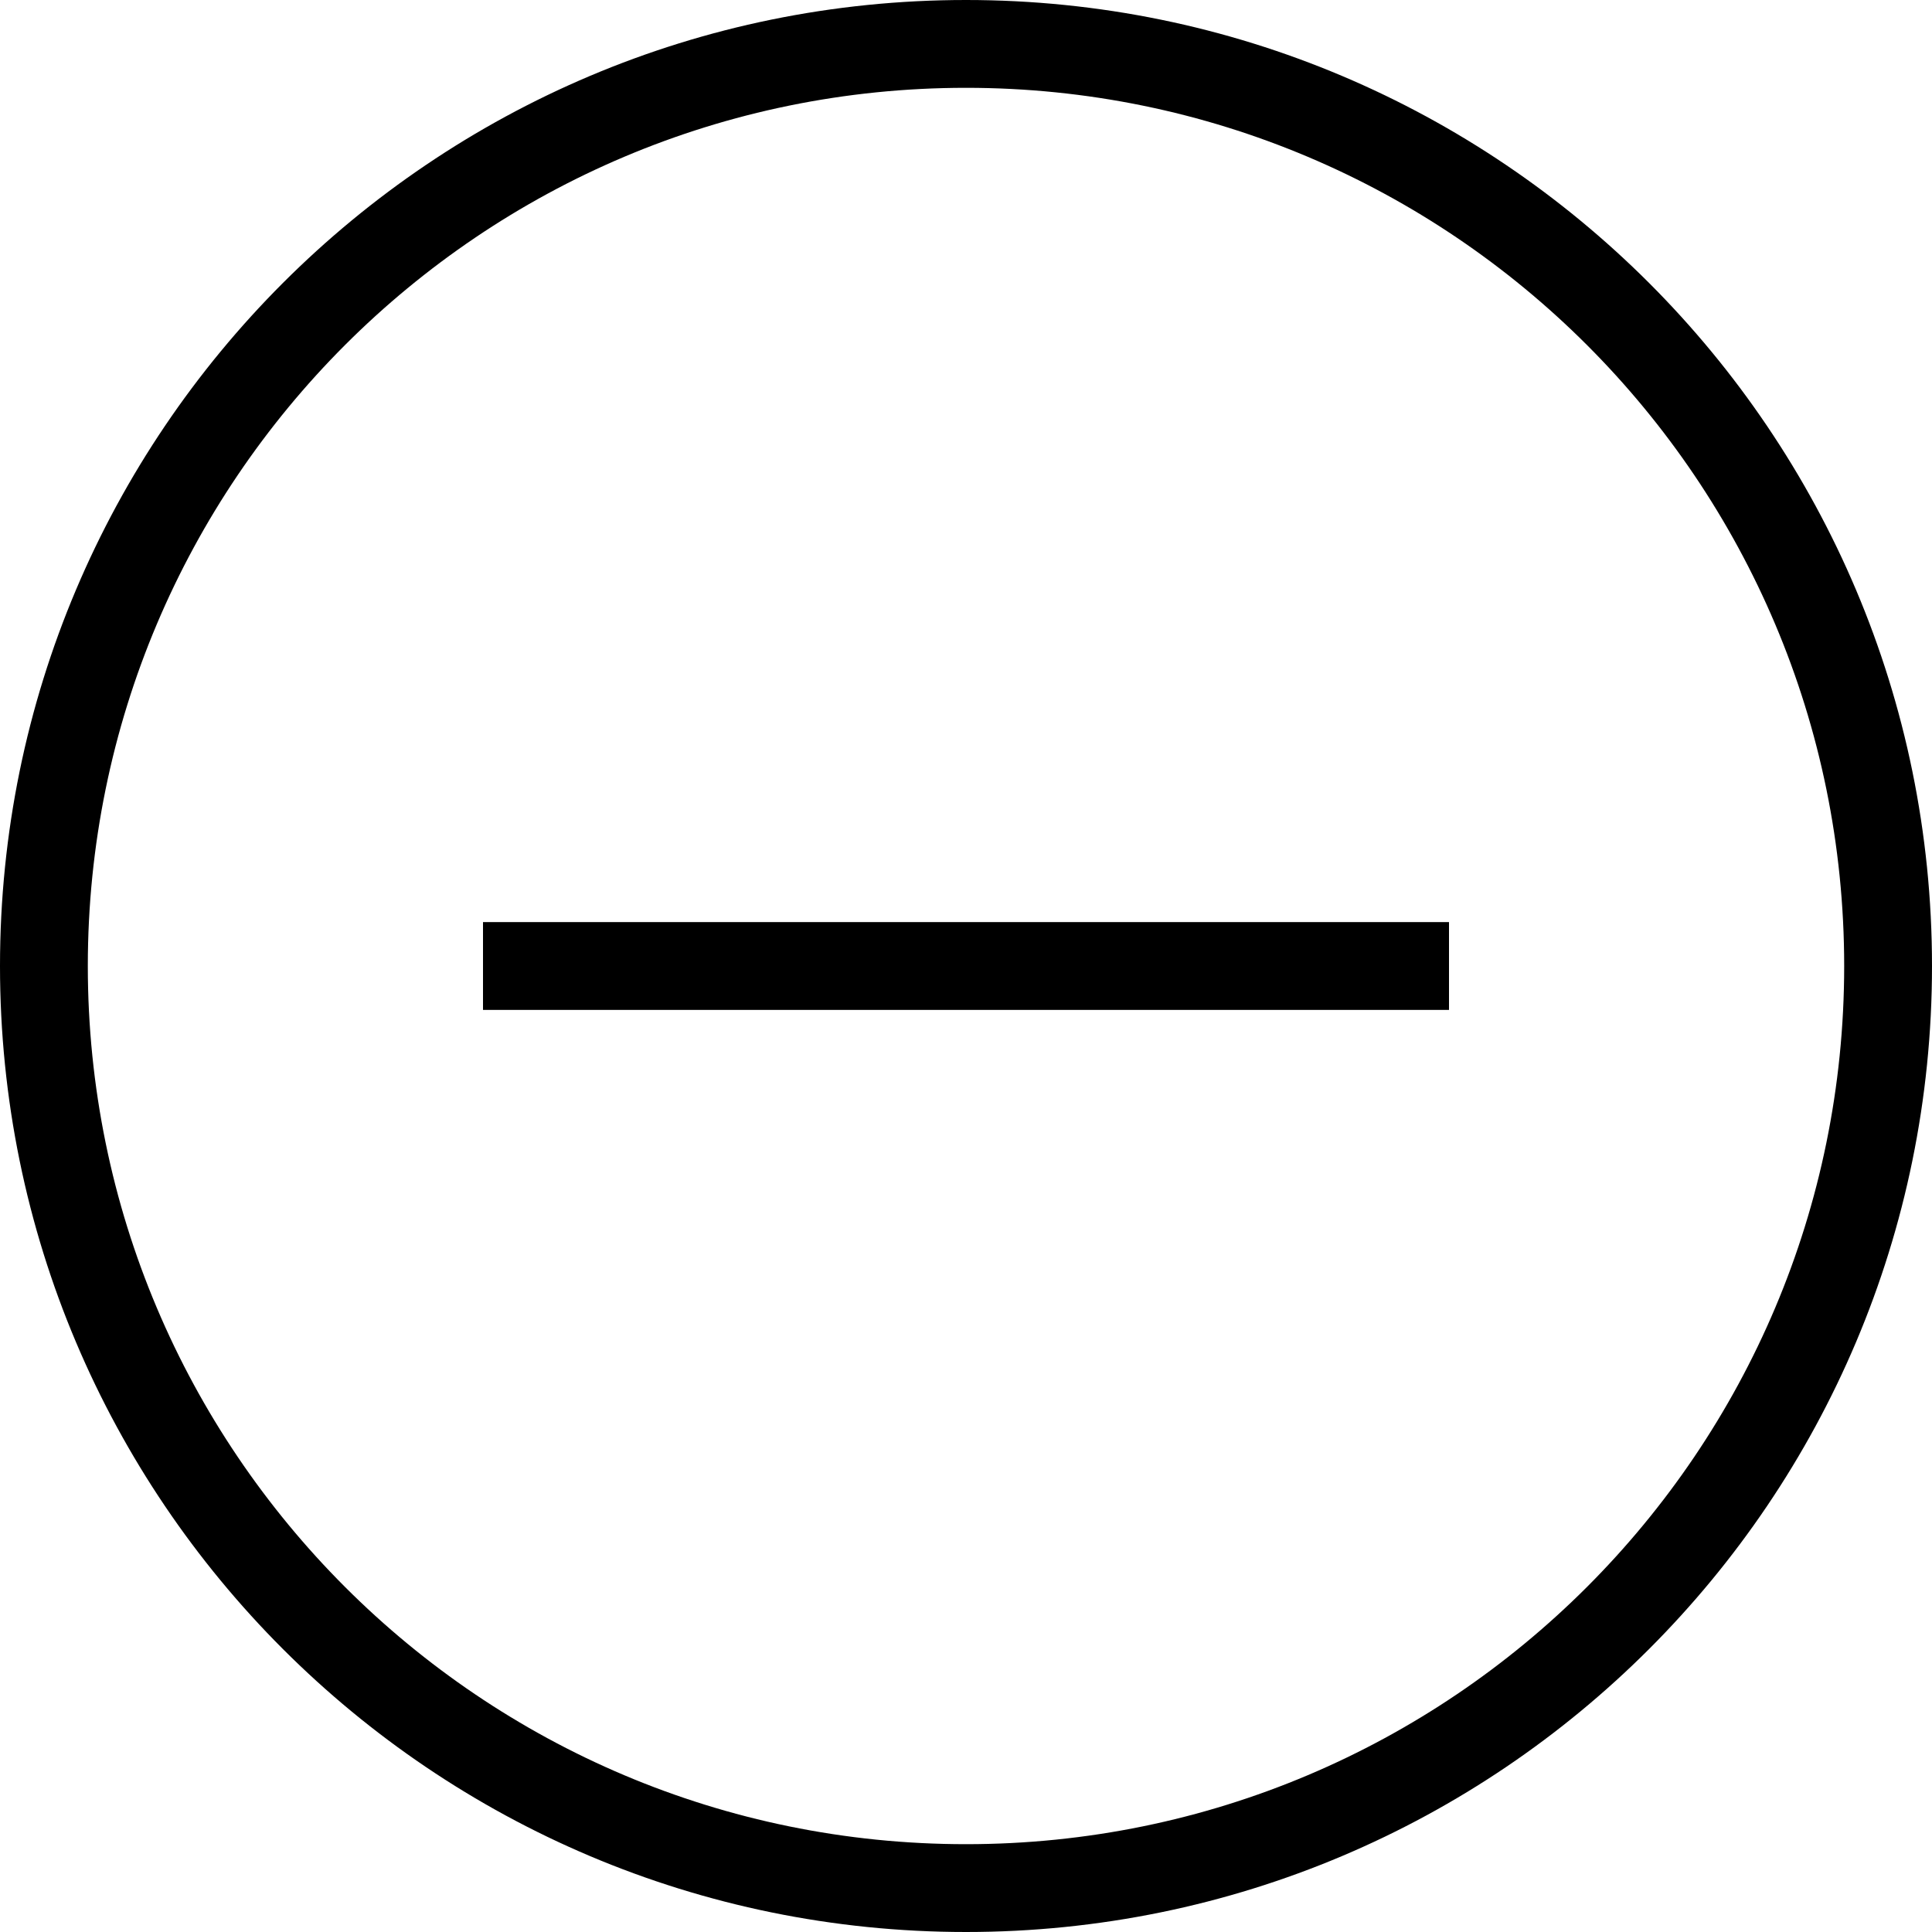
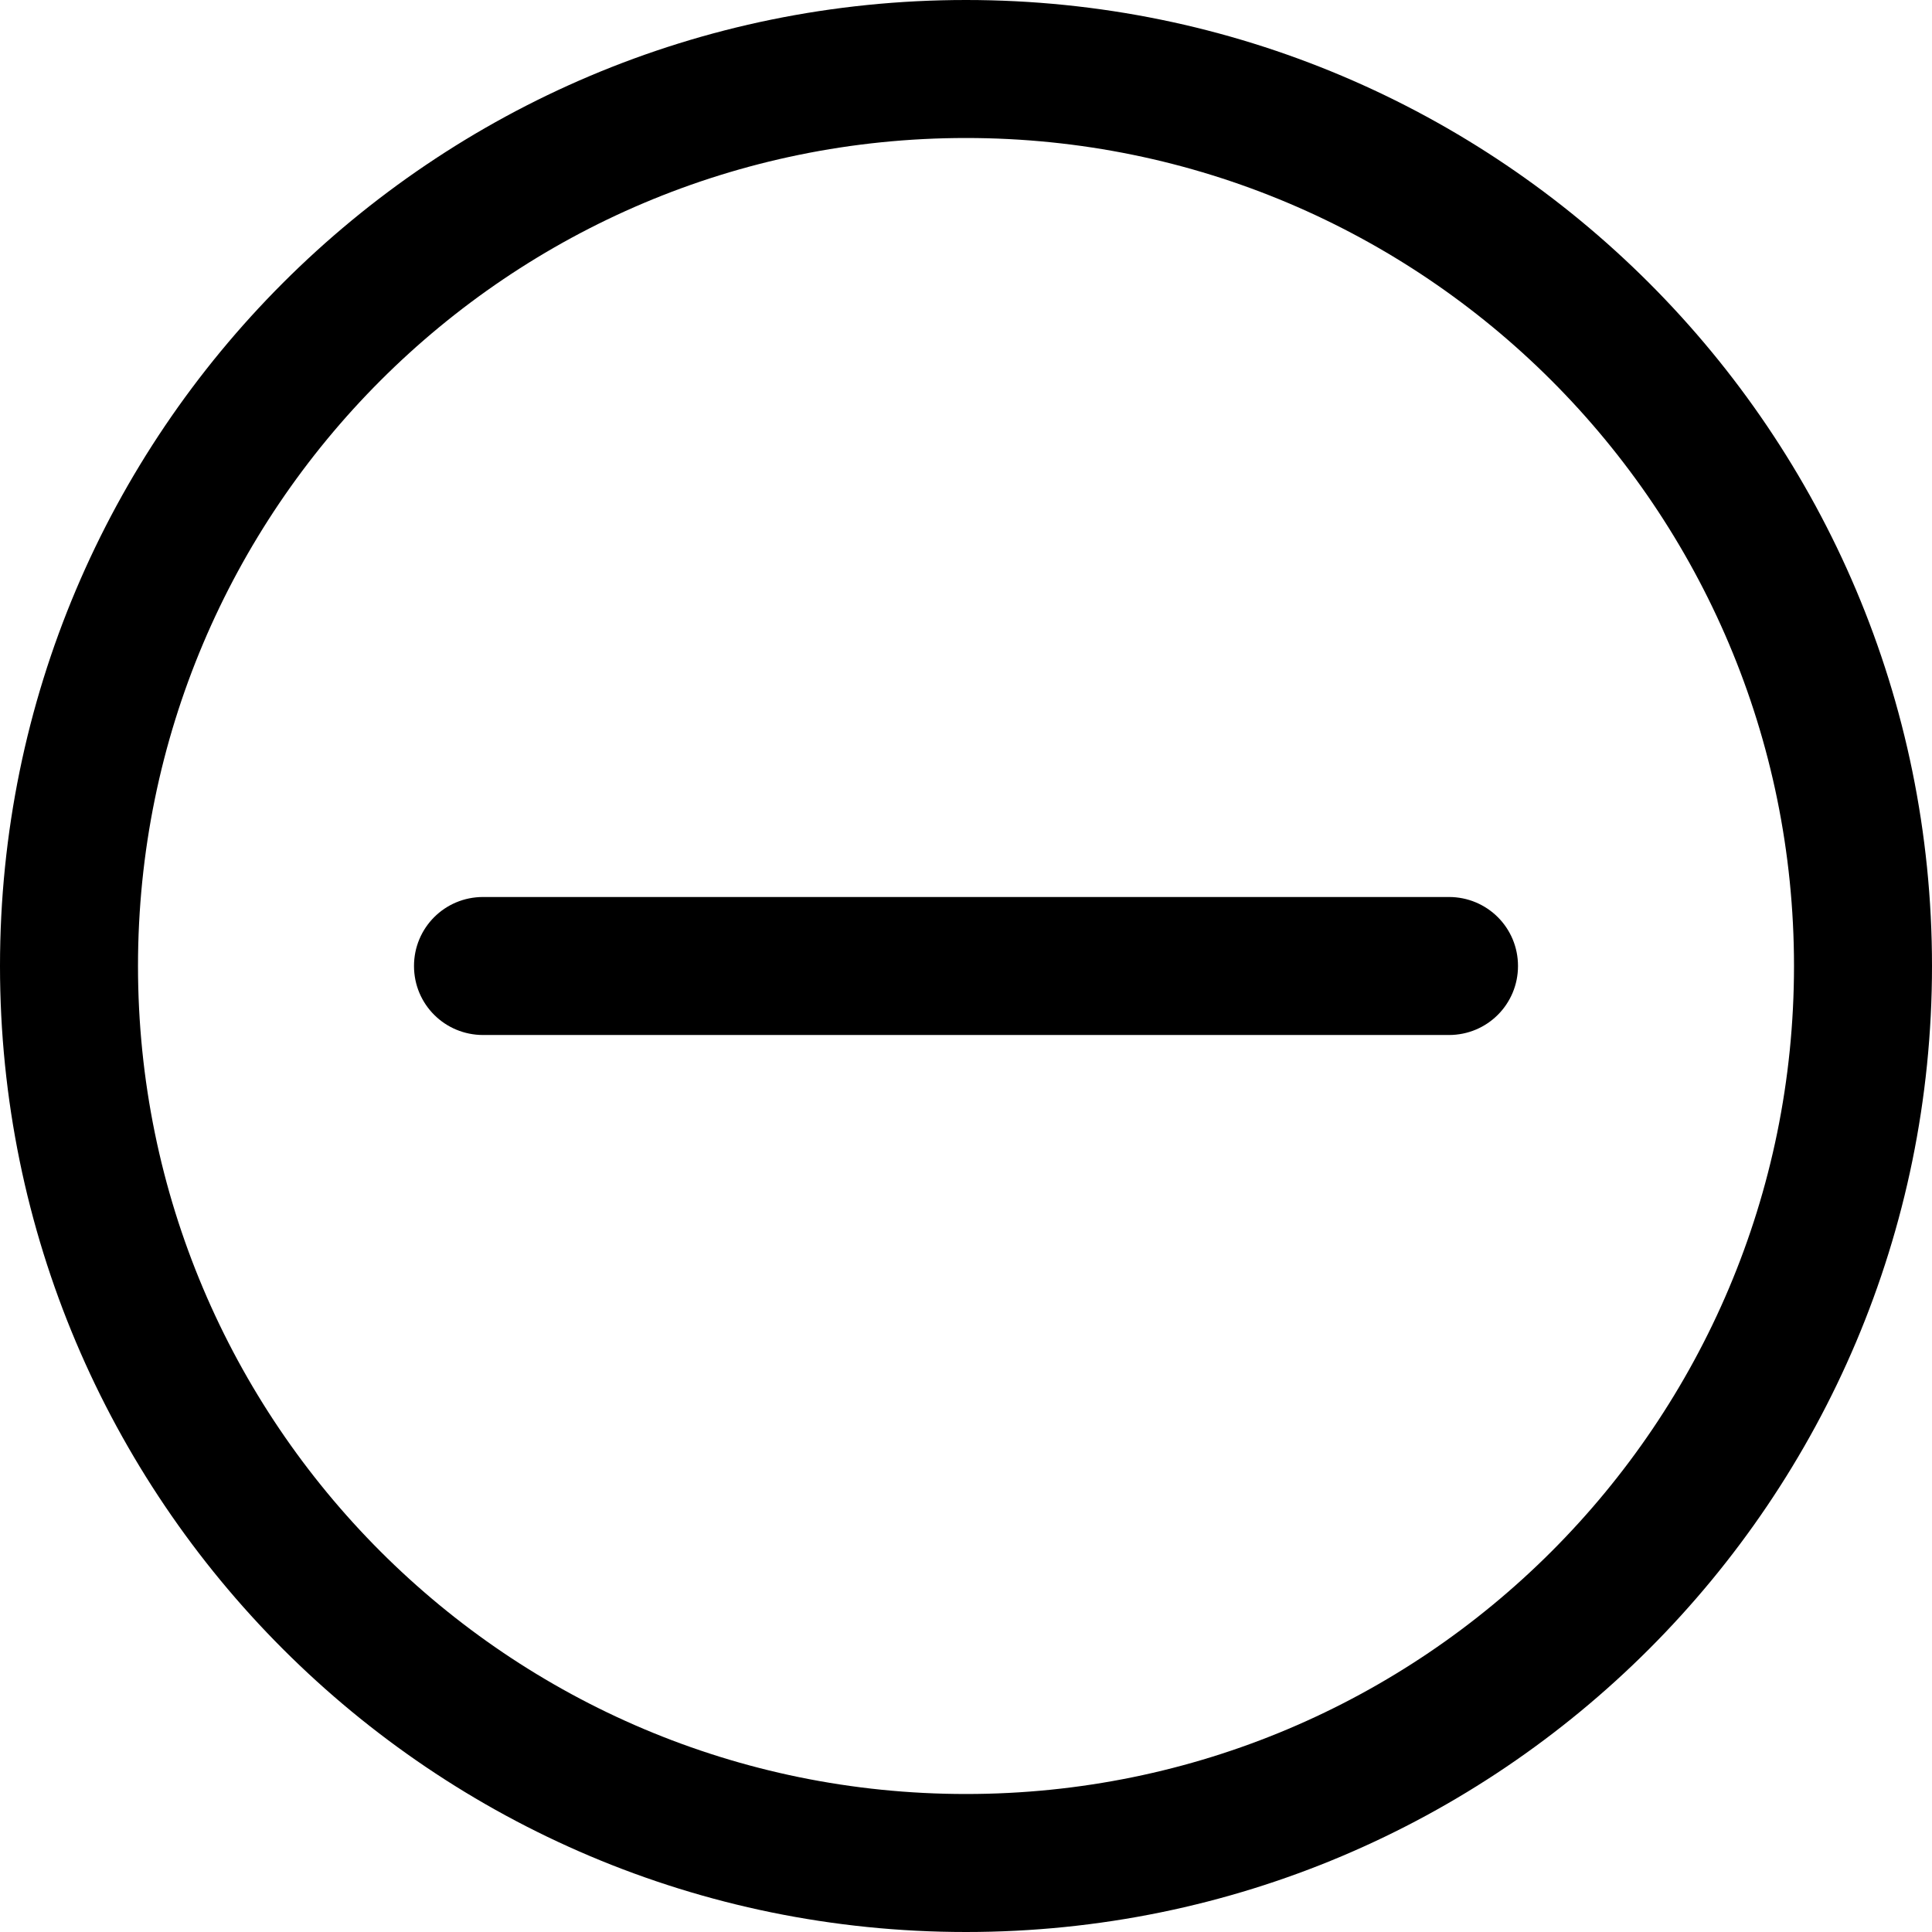
- <svg xmlns="http://www.w3.org/2000/svg" width="44px" height="44px" viewBox="0 0 44 44" version="1.1">
-   <defs />
+ <svg xmlns="http://www.w3.org/2000/svg" width="56px" height="56px" viewBox="0 0 56 56" version="1.1">
  <g id="Page-1" stroke="none" stroke-width="1" fill="none" fill-rule="evenodd">
    <g id="delete_round" fill="#000000">
-       <path d="M42,22 C42,10.954 33.046,2 22,2 C10.954,2 2,10.954 2,22 C2,33.046 10.954,42 22,42 C33.046,42 42,33.046 42,22 Z M0,22 C0,9.85 9.85,0 22,0 C34.15,0 44,9.85 44,22 C44,34.15 34.15,44 22,44 C9.85,44 0,34.15 0,22 Z" id="Oval-33" />
-       <rect id="Rectangle-65" x="11" y="21" width="22" height="2" />
+       <path d="M28,52 C41.255,52 52,41.255 52,28 C52,14.745 41.255,4 28,4 C14.745,4 4,14.745 4,28 C4,41.255 14.745,52 28,52 Z M28,56 C12.536,56 0,43.464 0,28 C0,12.536 12.536,0 28,0 C43.464,0 56,12.536 56,28 C56,43.464 43.464,56 28,56 Z" id="Oval-75" fill-rule="nonzero" />
+       <path d="M12,28 C12,26.895 12.889,26 14.002,26 L41.998,26 C43.104,26 44,26.888 44,28 C44,29.105 43.111,30 41.998,30 L14.002,30 C12.896,30 12,29.112 12,28 Z" id="Rectangle-68" />
    </g>
  </g>
</svg>
